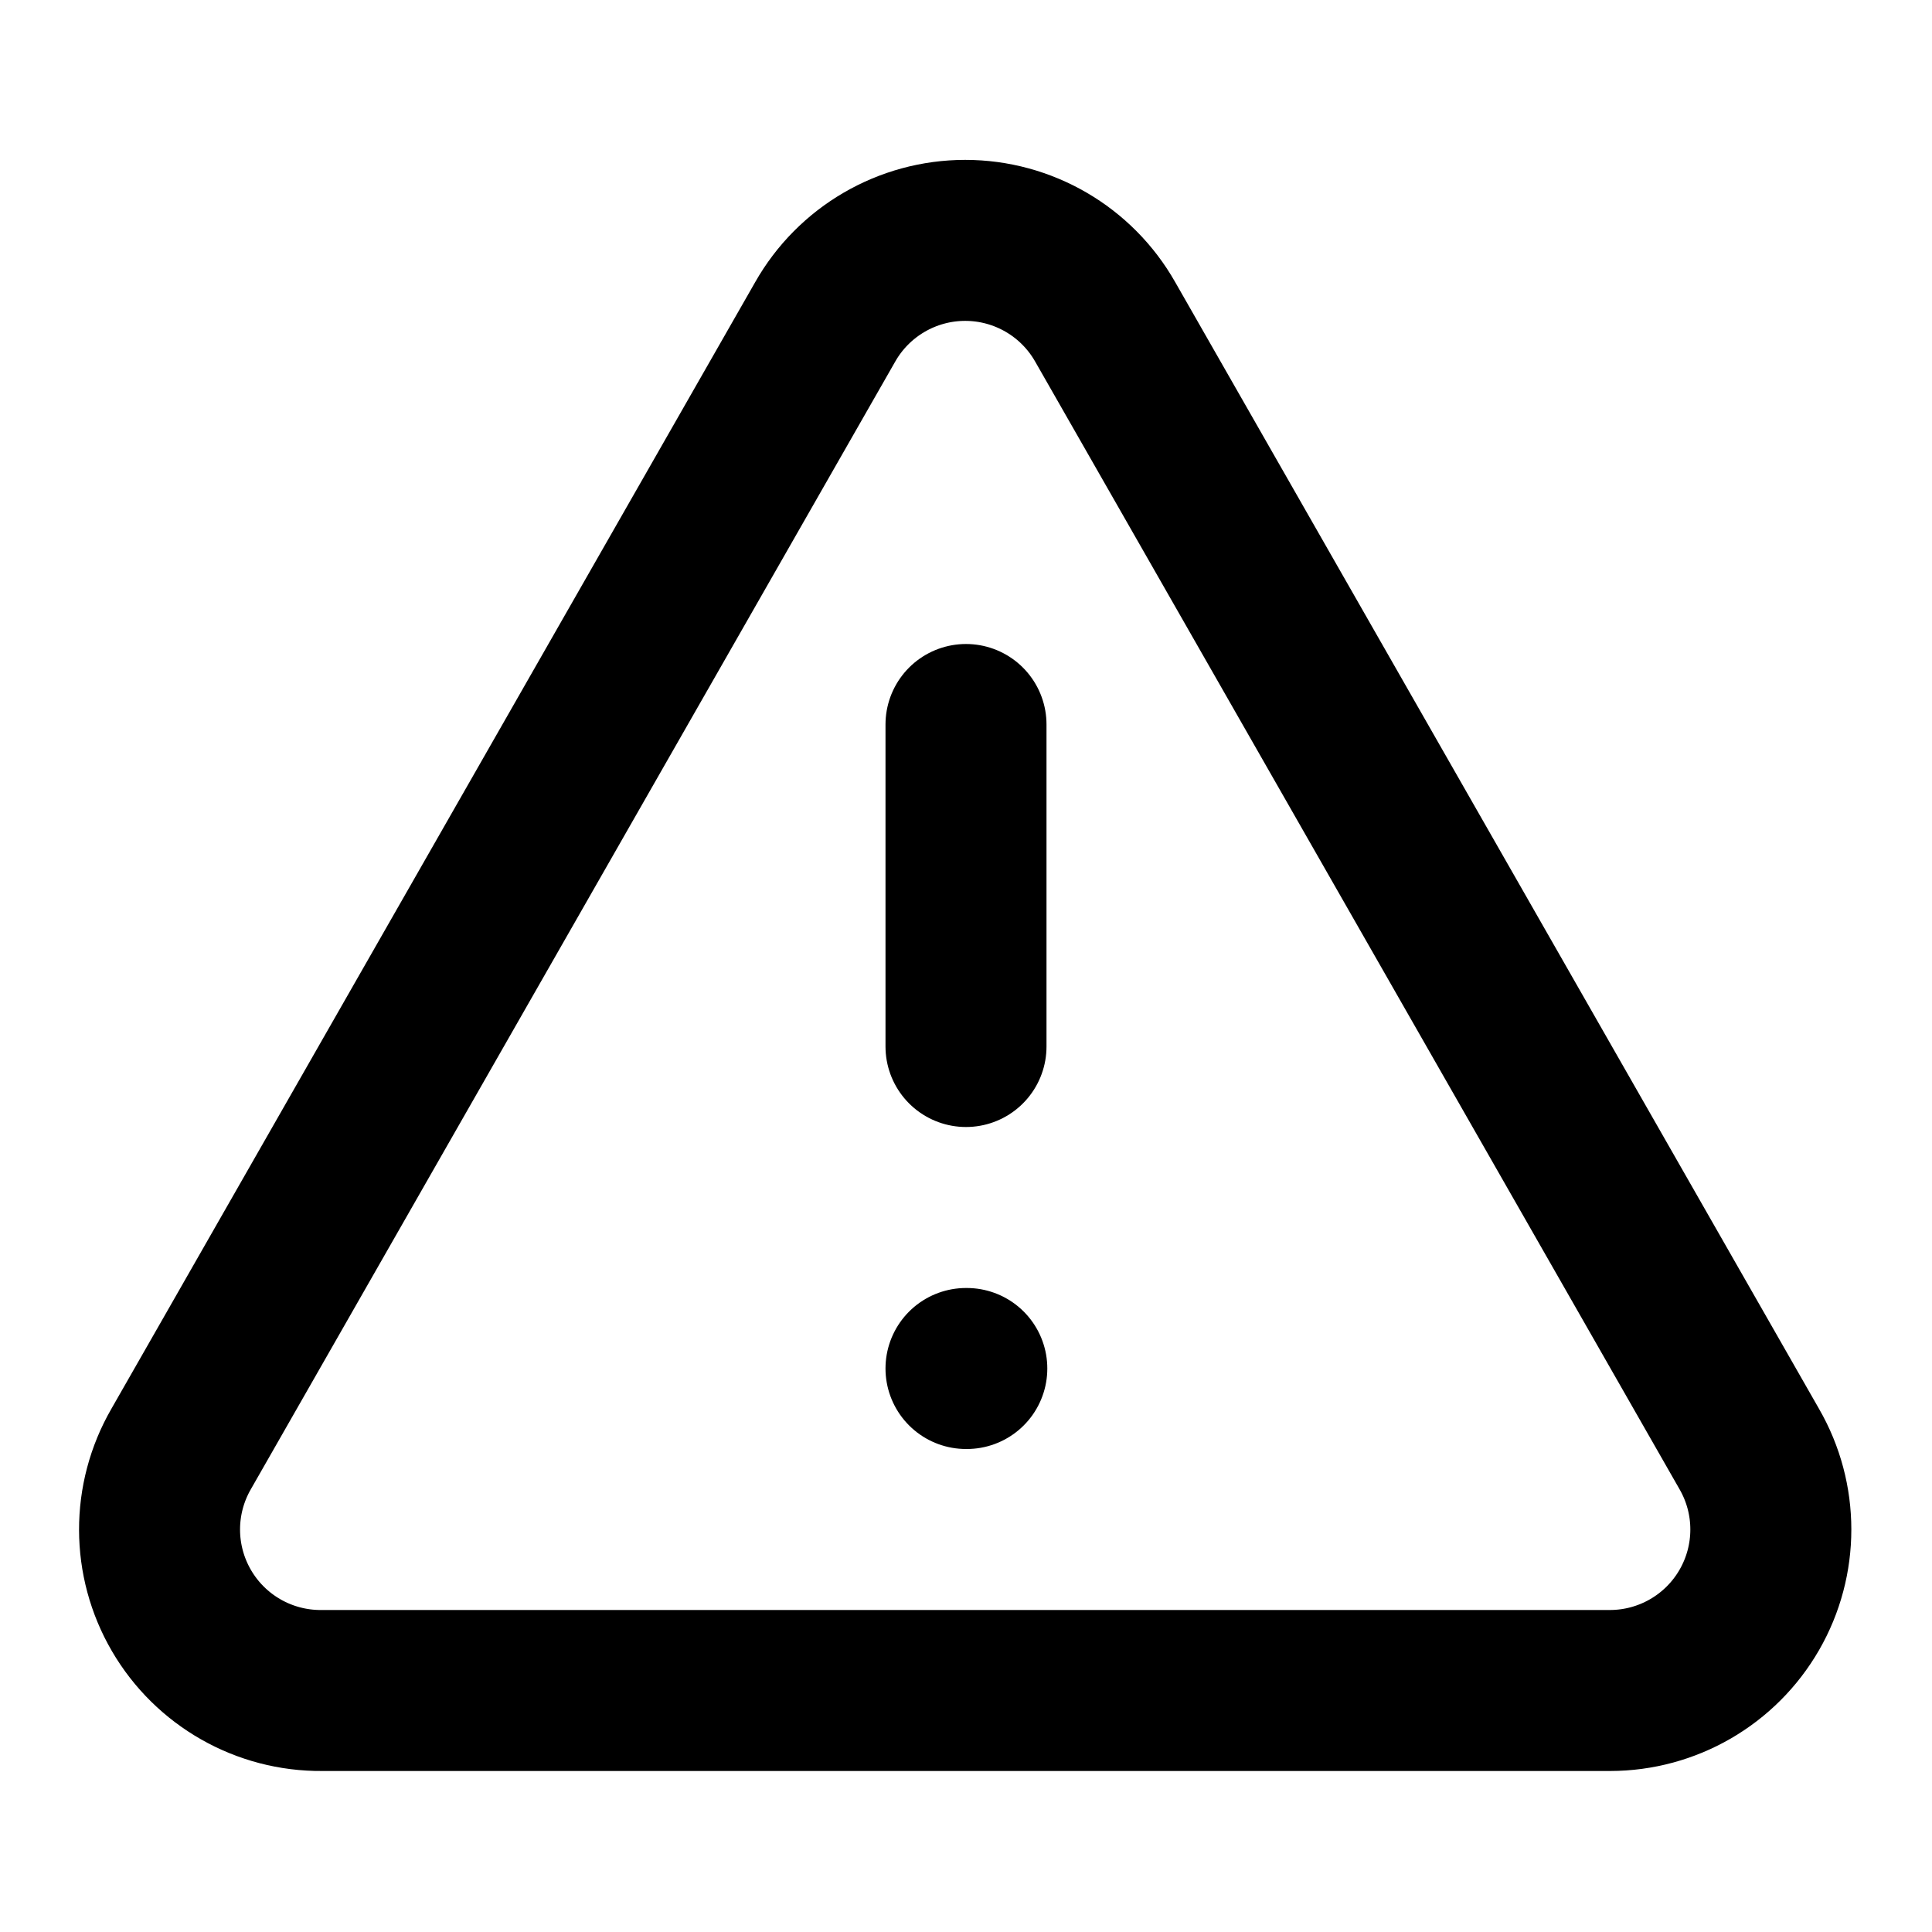
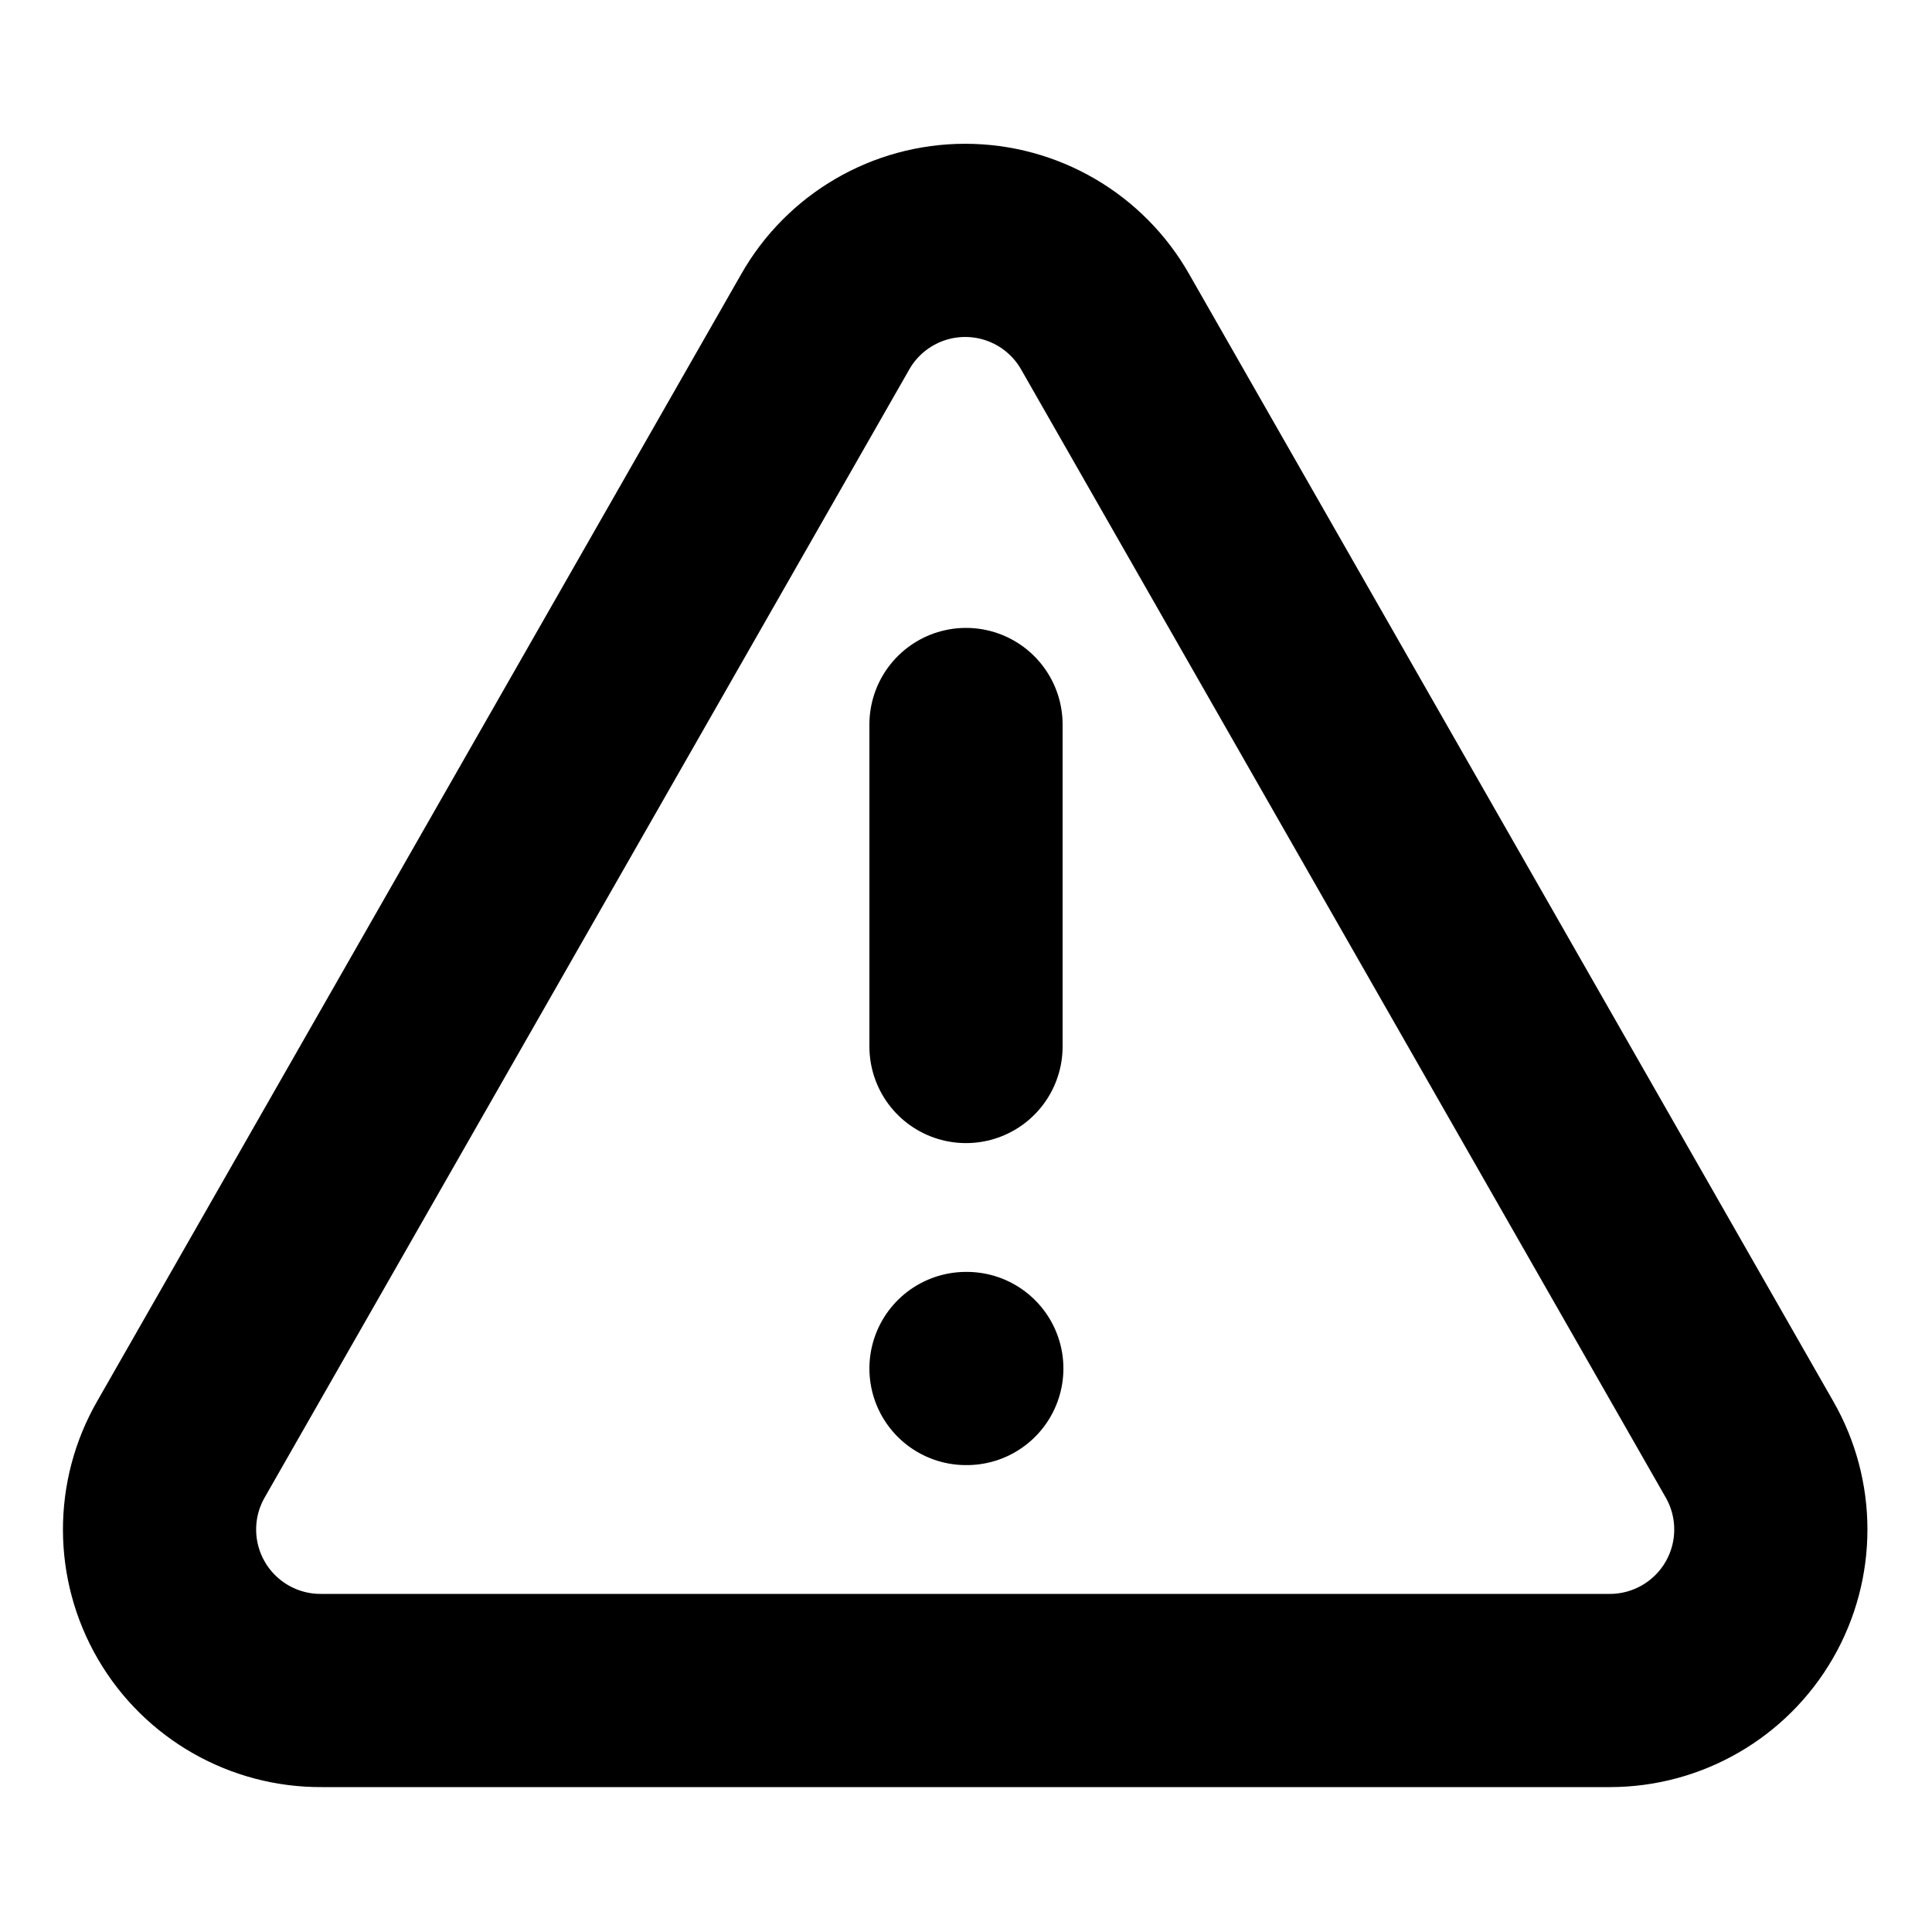
- <svg xmlns="http://www.w3.org/2000/svg" width="24" height="24" viewBox="0 0 24 24" fill="none" stroke="#000" stroke-width="2" stroke-linecap="round" stroke-linejoin="round">
+ <svg xmlns="http://www.w3.org/2000/svg" width="24" height="24" viewBox="0 0 24 24" fill="none" stroke="#000" stroke-width="2.4" stroke-linecap="round" stroke-linejoin="round">
  <path d="m21.73 18-8-14a2 2 0 0 0-3.48 0l-8 14A2 2 0 0 0 4 21h16a2 2 0 0 0 1.73-3" />
  <path d="M12 9v4" />
  <path d="M12 17h.01" />
</svg>
